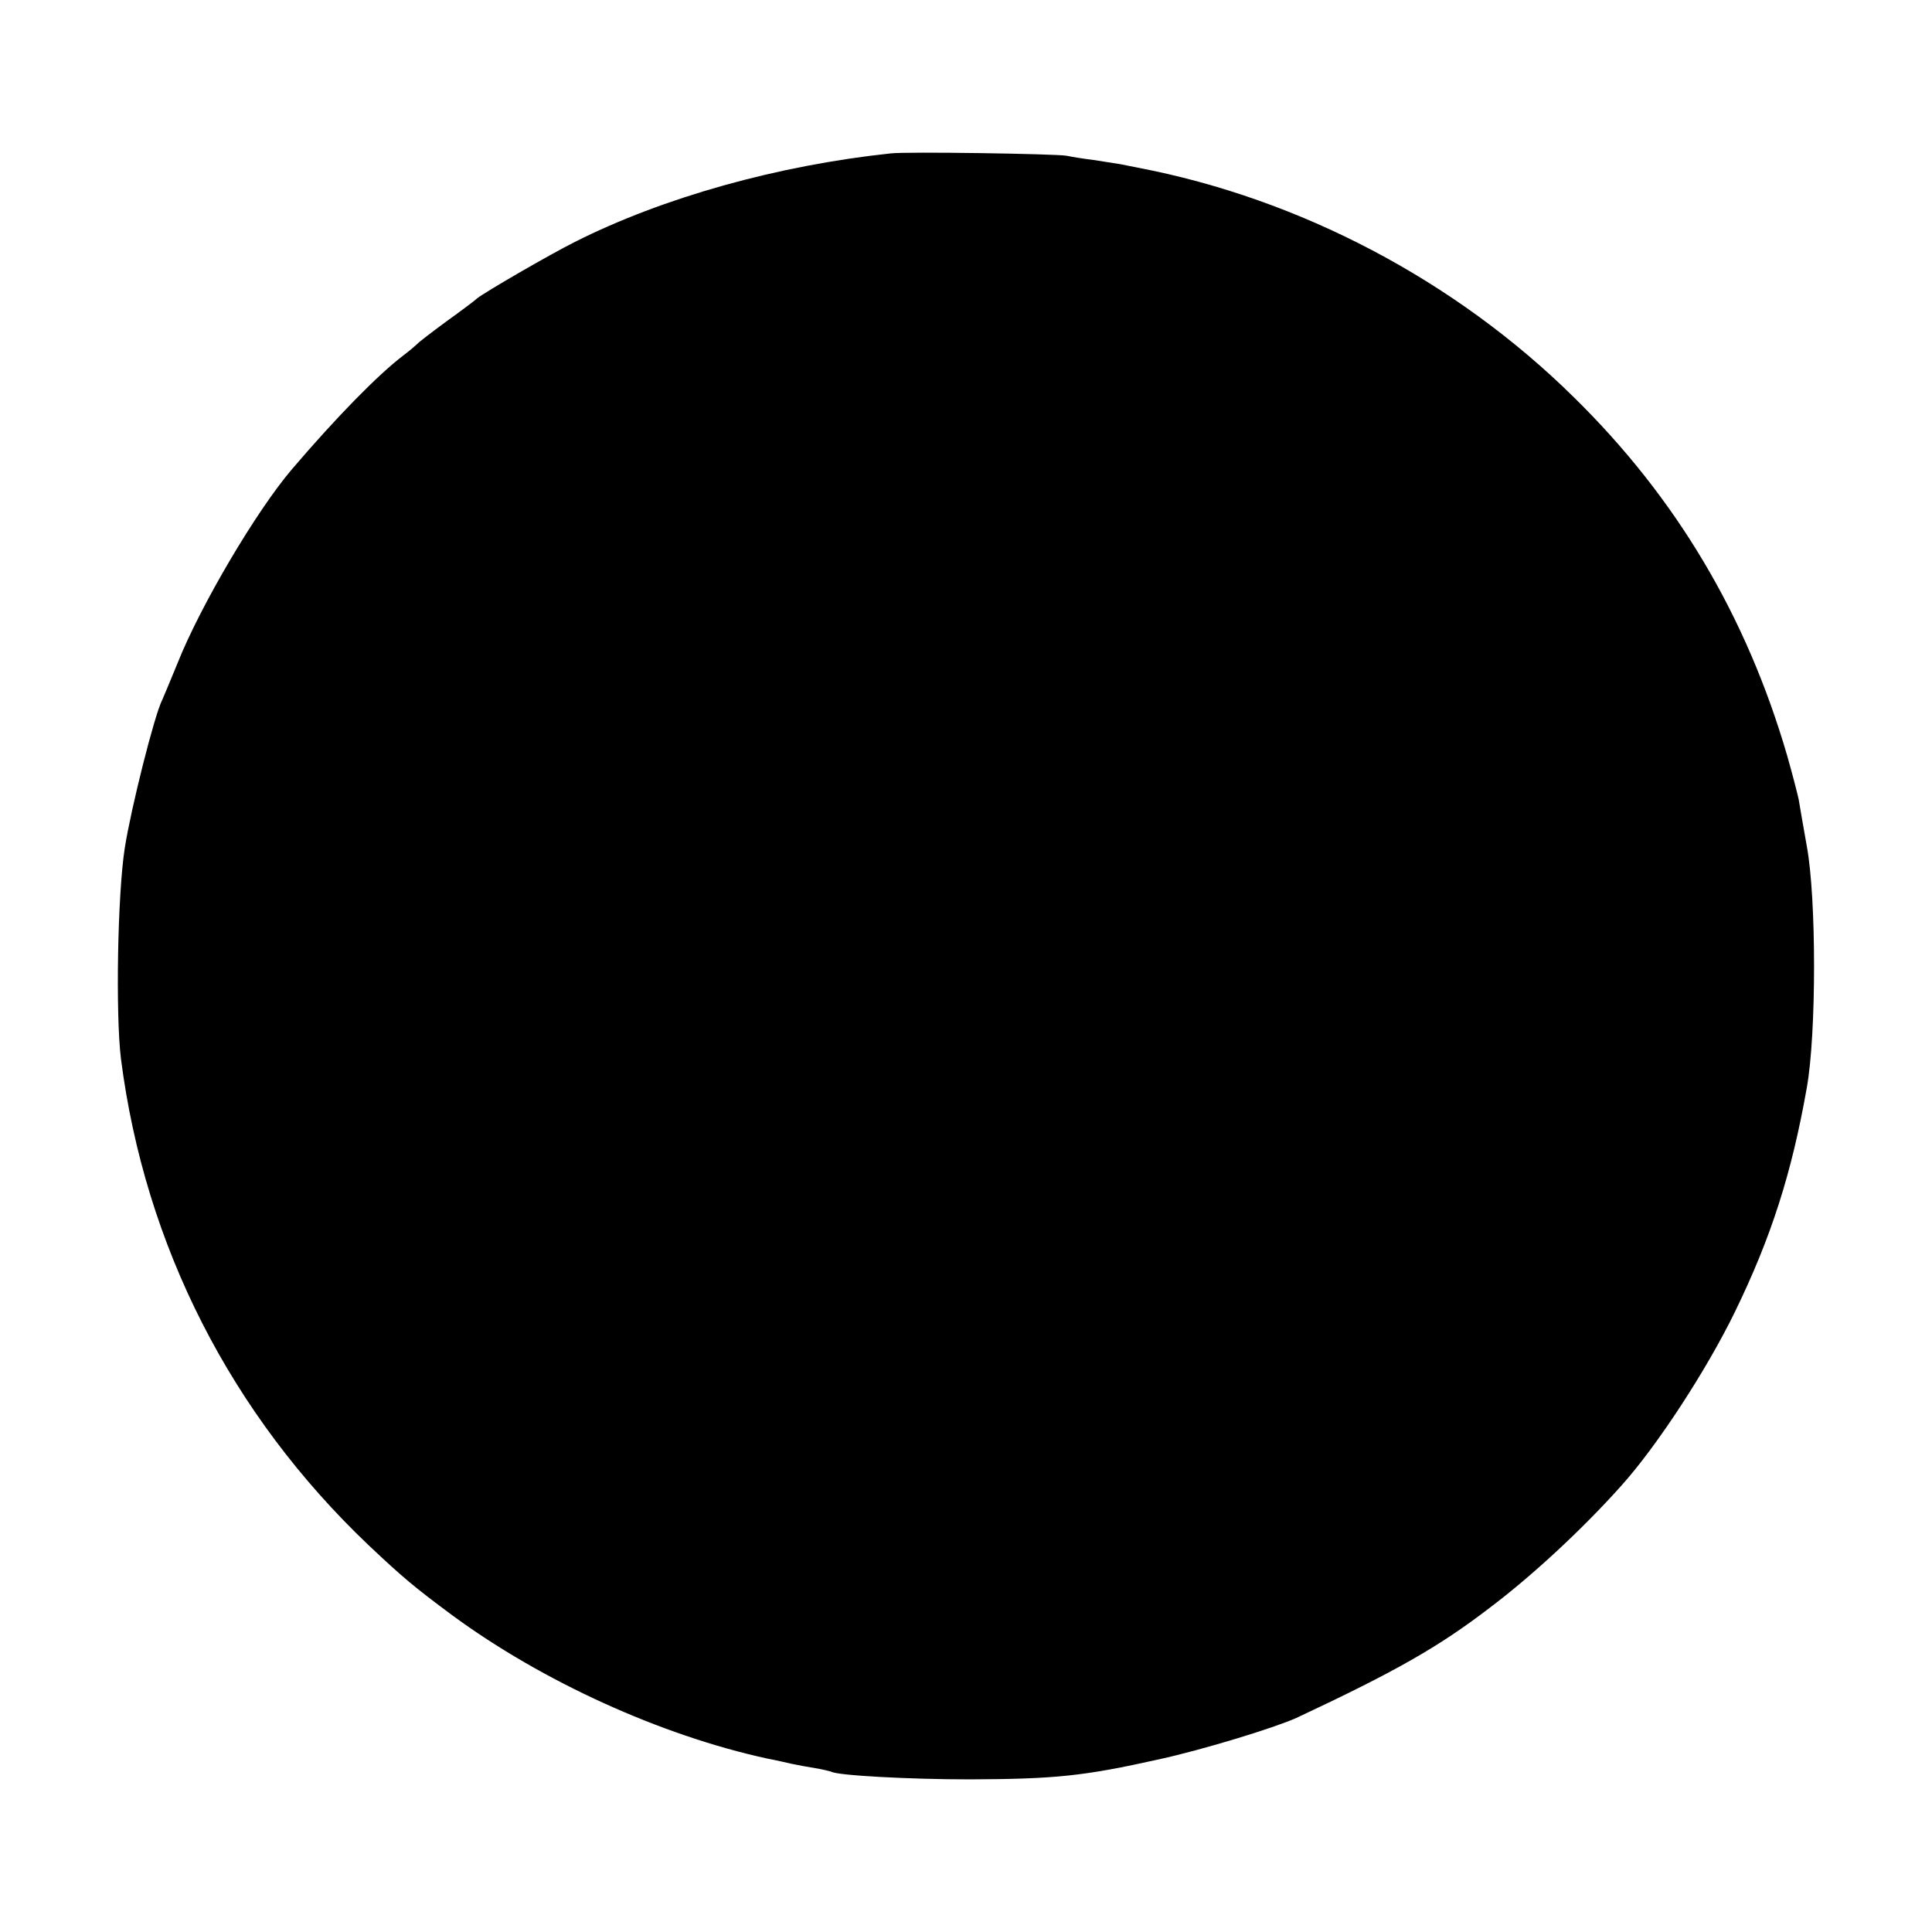
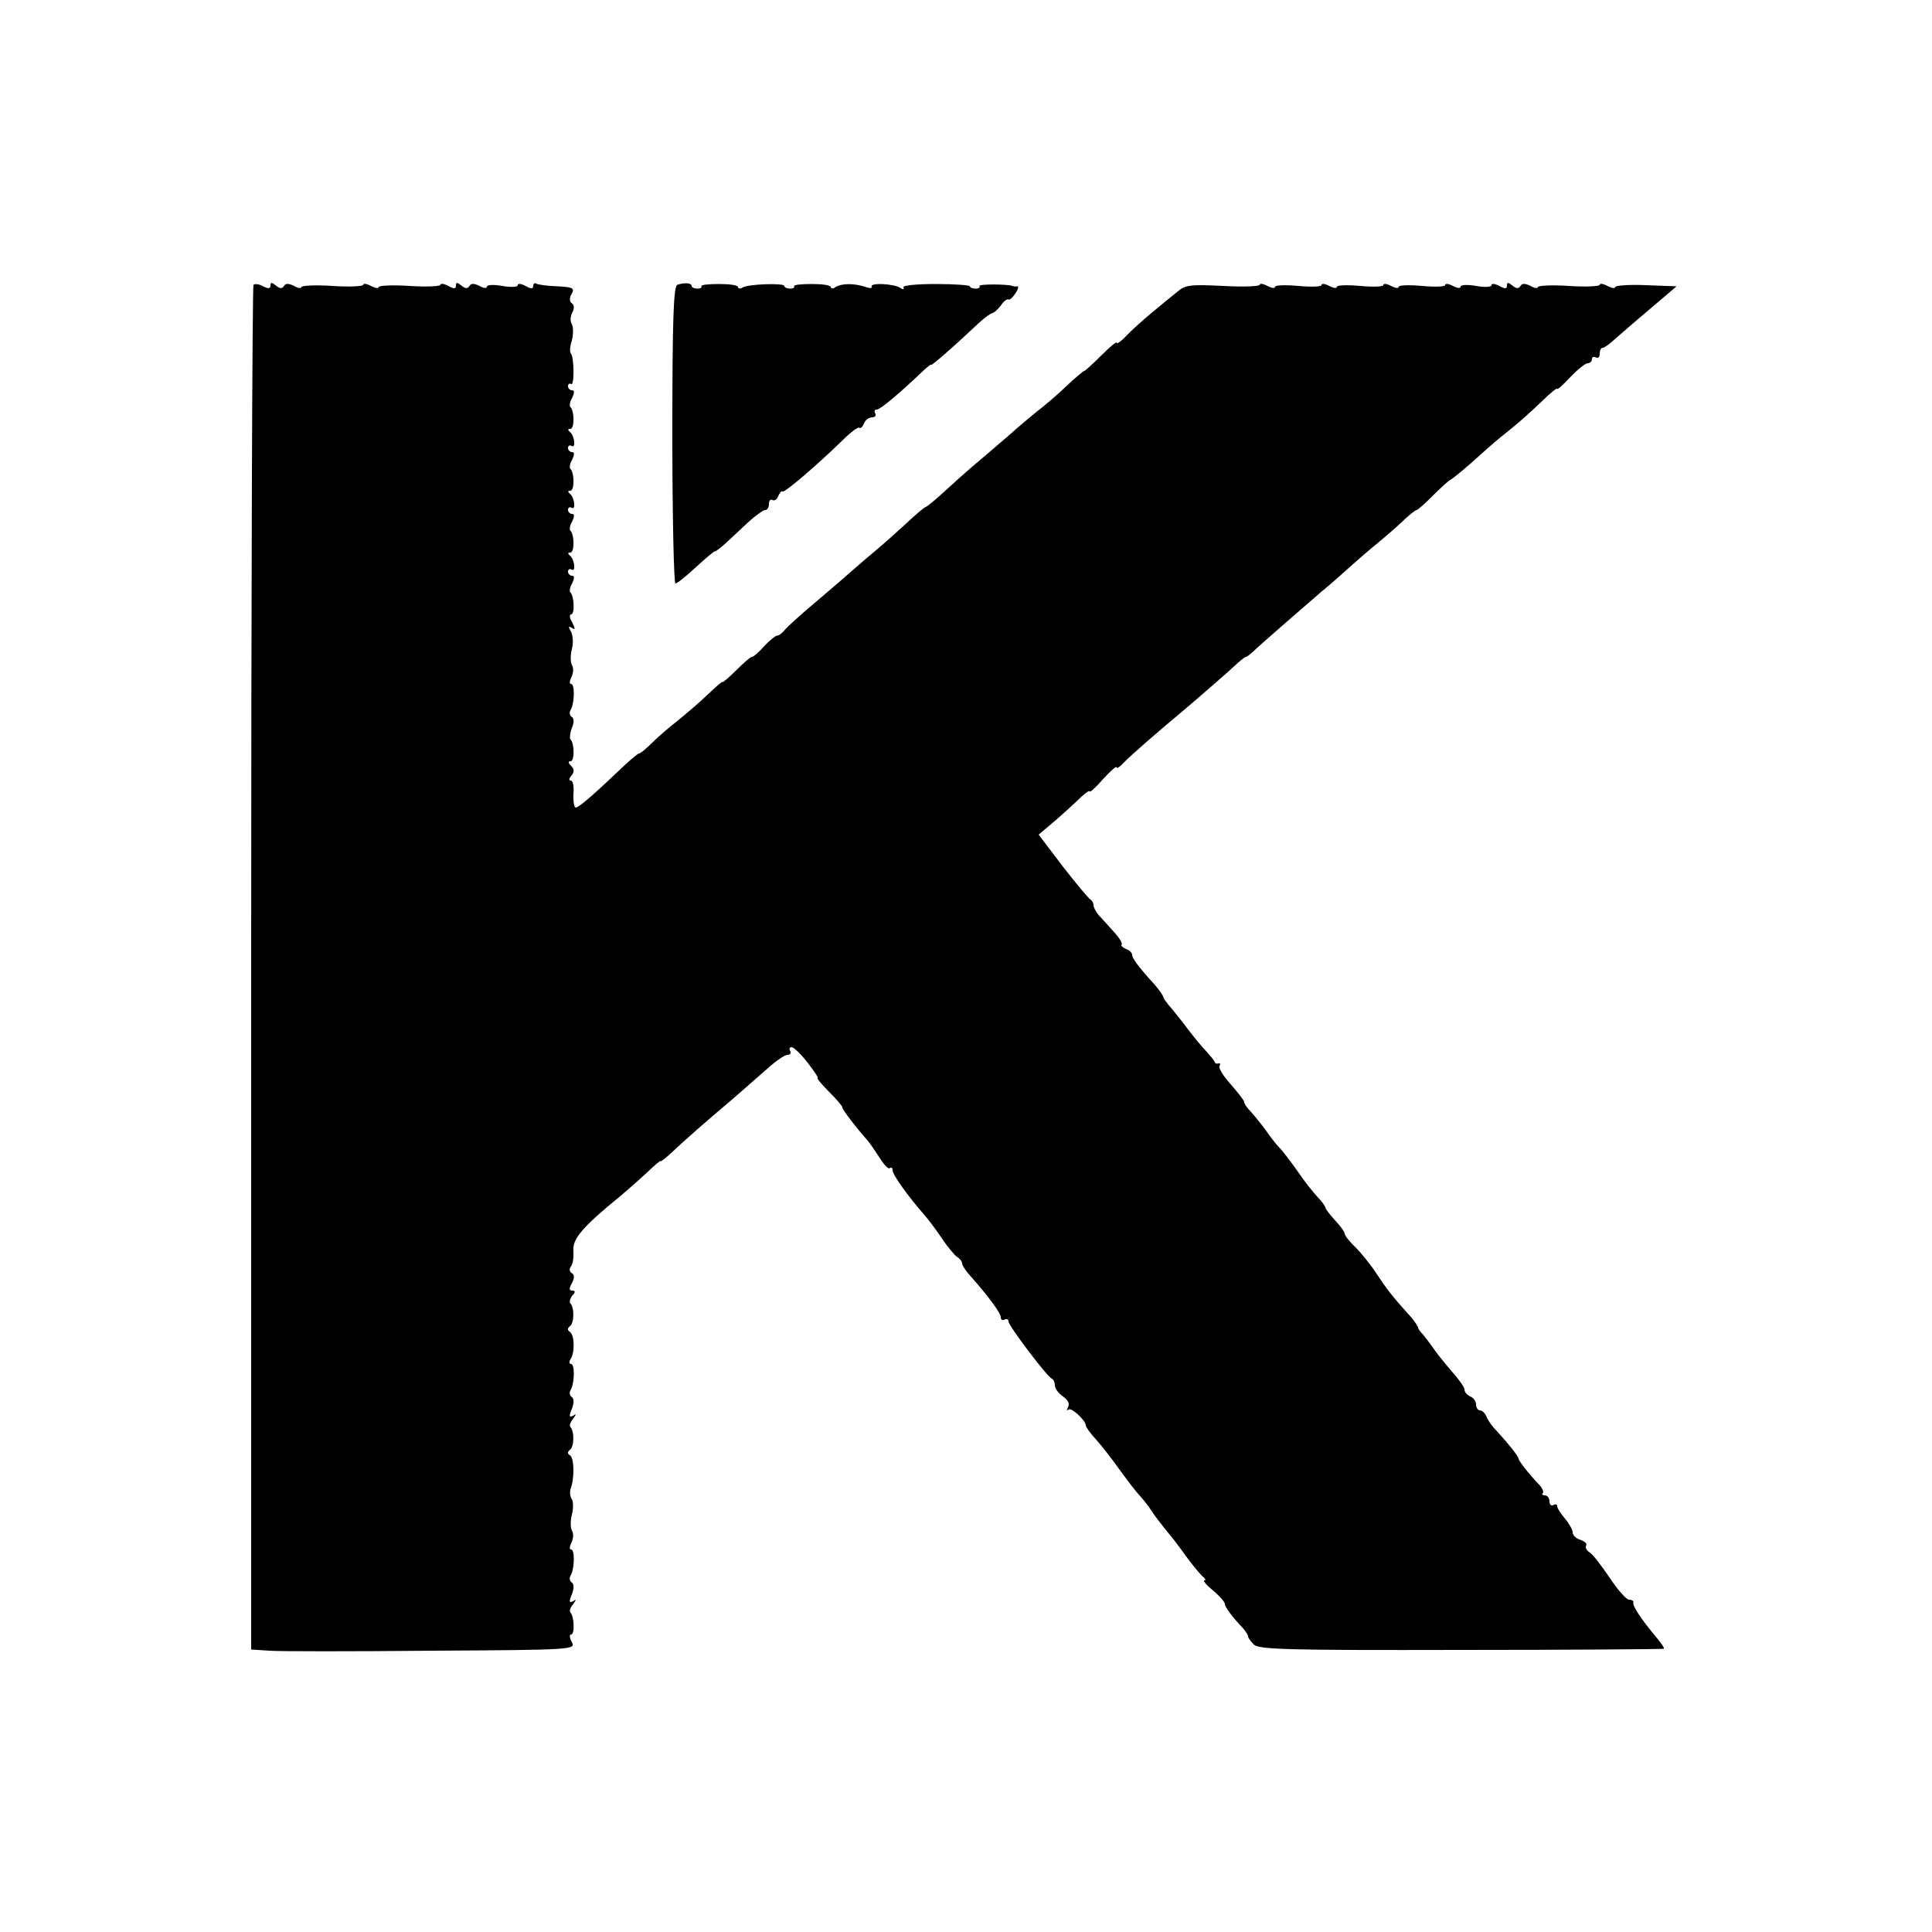
<svg xmlns="http://www.w3.org/2000/svg" version="1.0" width="500pt" height="500pt" viewBox="0 0 500 500" preserveAspectRatio="xMidYMid meet">
  <g transform="translate(0,500) scale(0.1,-0.1)" fill="#000000" stroke="none">
-     <path d="M2305 4603 c-292 -31 -589 -114 -817 -229 -66 -33 -233 -130 -253 -146 -5 -5 -41 -32 -80 -60 -38 -28 -72 -54 -75 -58 -3 -3 -18 -16 -35 -29 -65 -49 -174 -160 -290 -296 -92 -108 -236 -352 -295 -500 -18 -44 -36 -87 -40 -96 -20 -38 -81 -281 -97 -383 -19 -121 -24 -432 -10 -546 62 -484 285 -921 642 -1260 88 -83 118 -108 215 -180 234 -172 540 -311 815 -371 22 -4 51 -11 65 -14 14 -3 41 -8 60 -11 19 -3 38 -8 41 -9 15 -10 204 -20 359 -20 220 1 293 8 490 52 114 25 297 81 355 107 256 120 367 183 499 284 109 82 240 203 341 316 93 103 222 301 295 451 94 193 147 359 186 580 25 140 25 490 0 625 -9 52 -19 107 -21 121 -3 14 -16 65 -30 114 -105 360 -286 666 -552 927 -306 302 -709 514 -1128 594 -11 2 -31 6 -45 9 -14 2 -45 7 -70 11 -25 3 -56 8 -70 11 -31 5 -413 11 -455 6z" />
+     <path d="M656 4263 c-3 -3 -6 -800 -6 -1769 l0 -1763 48 -3 c26 -2 215 -2 420 0 367 2 372 3 362 22 -6 11 -7 20 -2 20 10 0 8 48 -2 57 -3 4 0 13 7 21 9 13 9 14 0 8 -10 -5 -11 -1 -3 18 6 16 6 27 -1 31 -5 4 -6 12 -2 18 10 17 11 67 1 67 -5 0 -4 8 1 18 5 10 6 24 1 31 -4 8 -4 26 0 41 4 15 4 33 0 40 -5 7 -6 20 -3 28 10 26 9 77 -1 85 -8 5 -8 9 -1 15 11 7 12 48 1 59 -3 3 0 13 7 21 9 13 9 14 0 8 -10 -5 -11 -1 -3 18 6 16 6 27 -1 31 -5 4 -6 12 -2 18 10 17 11 67 1 67 -5 0 -6 6 -1 13 11 18 10 61 -2 70 -7 5 -7 9 0 15 11 7 12 48 1 59 -3 3 -1 12 5 20 9 9 8 13 0 13 -8 0 -9 5 -1 19 7 14 7 22 0 26 -7 4 -7 12 -2 18 5 7 7 25 6 41 -3 30 26 63 122 141 20 17 52 45 70 62 19 18 34 31 34 28 0 -2 13 8 29 23 31 29 79 72 162 142 29 25 68 60 88 77 20 18 42 33 49 33 7 0 10 5 7 10 -3 6 -2 10 4 10 5 0 24 -18 41 -40 17 -22 29 -40 26 -40 -3 0 10 -16 29 -35 19 -19 35 -37 35 -41 0 -6 37 -54 64 -84 7 -8 22 -30 33 -47 11 -18 23 -30 26 -26 4 3 7 1 7 -6 0 -11 40 -67 82 -115 10 -11 30 -38 45 -60 15 -23 34 -45 40 -49 7 -4 13 -12 13 -17 0 -5 10 -20 23 -34 45 -51 77 -94 77 -105 0 -7 5 -9 10 -6 5 3 10 1 10 -5 0 -11 100 -143 112 -148 5 -2 8 -10 8 -17 0 -8 9 -21 21 -29 13 -9 18 -19 13 -28 -4 -7 -4 -10 1 -6 7 7 45 -28 45 -41 0 -4 12 -21 28 -38 15 -17 43 -53 62 -80 19 -26 41 -55 50 -64 8 -9 22 -26 30 -39 8 -12 23 -32 32 -43 10 -12 21 -26 26 -32 4 -5 21 -28 37 -50 17 -22 34 -43 40 -47 5 -4 6 -8 2 -8 -5 0 5 -12 22 -26 17 -14 31 -30 31 -35 0 -8 20 -35 48 -64 6 -8 12 -16 12 -20 0 -4 7 -13 15 -21 12 -13 91 -15 536 -14 288 0 524 2 525 3 2 2 -7 15 -19 29 -39 47 -62 81 -60 90 2 4 -3 8 -11 8 -7 0 -30 26 -51 58 -21 31 -44 61 -52 65 -7 5 -11 12 -8 17 3 5 -4 11 -15 15 -11 3 -20 12 -20 19 0 7 -9 23 -20 36 -11 13 -20 27 -20 32 0 5 -4 6 -10 3 -5 -3 -10 1 -10 9 0 9 -5 16 -12 16 -6 0 -9 3 -5 6 3 3 -2 14 -11 23 -26 27 -52 61 -52 66 0 6 -28 41 -56 71 -12 12 -24 29 -27 38 -4 9 -11 16 -17 16 -5 0 -10 7 -10 15 0 9 -7 18 -15 21 -8 4 -15 11 -15 18 0 6 -15 27 -33 47 -17 20 -39 47 -47 59 -8 12 -21 28 -27 36 -7 7 -13 15 -13 18 0 3 -8 15 -17 26 -47 52 -60 68 -88 110 -16 25 -42 57 -57 72 -16 15 -28 31 -28 35 0 5 -11 20 -25 35 -14 15 -25 30 -25 33 0 3 -9 16 -21 28 -11 12 -35 42 -51 66 -17 24 -38 52 -47 61 -9 9 -25 30 -36 46 -11 15 -28 36 -37 46 -10 10 -18 21 -18 26 0 4 -16 24 -35 46 -19 21 -32 42 -29 47 3 5 2 8 -3 7 -4 -2 -9 0 -10 5 -2 4 -11 15 -20 25 -10 10 -29 33 -43 51 -14 19 -35 45 -47 60 -13 14 -23 29 -23 32 0 3 -10 17 -22 31 -42 46 -58 68 -58 77 0 5 -7 12 -16 15 -9 4 -14 9 -11 12 2 3 -6 17 -20 32 -13 15 -31 34 -39 43 -8 9 -14 21 -14 27 0 5 -4 12 -8 14 -4 2 -36 40 -71 85 l-63 83 32 27 c19 16 48 42 67 60 18 18 33 29 33 25 0 -4 16 10 35 32 19 21 35 35 35 30 0 -4 8 1 18 12 17 18 93 84 152 133 45 38 123 106 142 124 10 9 20 17 23 17 2 0 15 10 28 23 30 27 107 94 166 145 25 20 59 51 77 67 19 17 50 44 70 60 20 17 50 42 66 58 16 15 31 27 34 27 3 0 22 17 43 38 20 20 40 38 44 40 7 3 42 32 86 72 15 14 47 41 70 59 24 19 60 52 82 73 21 21 39 35 39 32 0 -4 15 10 34 30 19 20 39 36 45 36 6 0 11 5 11 11 0 5 4 7 10 4 6 -3 10 1 10 9 0 9 3 16 8 16 4 0 18 10 32 23 14 12 55 48 92 79 l67 57 -80 3 c-43 2 -79 -1 -79 -5 0 -4 -9 -3 -20 3 -11 6 -20 7 -20 3 0 -4 -36 -6 -80 -3 -44 3 -80 1 -80 -3 0 -4 -9 -3 -19 3 -14 7 -22 7 -26 0 -5 -8 -11 -7 -21 1 -11 9 -14 9 -14 0 0 -9 -5 -9 -20 -1 -11 6 -20 7 -20 2 0 -5 -18 -6 -40 -2 -22 4 -40 3 -40 -2 0 -5 -9 -4 -20 2 -11 6 -20 7 -20 2 0 -4 -27 -5 -60 -2 -33 3 -60 2 -60 -2 0 -5 -9 -4 -20 2 -11 6 -20 7 -20 2 0 -4 -27 -5 -60 -2 -33 3 -60 2 -60 -2 0 -5 -9 -4 -20 2 -11 6 -20 7 -20 2 0 -4 -27 -5 -60 -2 -33 3 -60 2 -60 -2 0 -5 -9 -4 -20 2 -11 6 -20 7 -20 3 0 -4 -42 -6 -94 -3 -85 4 -98 3 -119 -15 -14 -11 -44 -36 -67 -55 -23 -19 -53 -46 -66 -60 -13 -14 -24 -21 -24 -17 0 4 -18 -11 -40 -33 -22 -22 -42 -40 -44 -40 -2 0 -24 -18 -48 -41 -23 -22 -56 -50 -72 -62 -15 -12 -40 -33 -55 -46 -14 -13 -51 -44 -81 -70 -30 -25 -69 -59 -87 -76 -47 -43 -62 -55 -69 -58 -3 -1 -26 -20 -49 -42 -24 -22 -62 -56 -85 -75 -23 -19 -51 -44 -64 -55 -12 -11 -51 -44 -86 -74 -36 -30 -71 -62 -78 -70 -7 -9 -16 -16 -21 -16 -4 0 -19 -12 -33 -27 -14 -16 -28 -28 -32 -28 -4 0 -22 -16 -41 -35 -19 -19 -35 -32 -35 -30 0 3 -17 -12 -39 -33 -21 -20 -56 -50 -77 -67 -21 -16 -51 -42 -66 -57 -16 -16 -31 -28 -34 -28 -3 0 -20 -14 -37 -30 -82 -78 -119 -110 -127 -110 -4 0 -7 16 -6 35 2 19 -1 35 -7 35 -5 0 -5 5 2 13 8 10 7 17 -1 25 -8 8 -8 12 -1 12 10 0 10 47 -1 57 -2 3 -1 16 4 29 6 14 6 26 -1 29 -5 4 -6 12 -2 18 10 17 11 67 1 67 -5 0 -4 8 1 18 5 10 6 24 1 31 -4 8 -4 26 0 41 4 15 3 34 -2 45 -8 13 -7 16 2 10 9 -6 9 -3 1 14 -7 11 -8 21 -3 21 10 0 8 48 -2 57 -3 3 -1 14 5 24 6 13 6 19 -1 19 -5 0 -10 5 -10 11 0 5 4 8 9 5 12 -8 8 27 -4 36 -6 5 -6 8 1 8 11 0 11 46 0 57 -3 3 -1 14 5 24 6 13 6 19 -1 19 -5 0 -10 5 -10 11 0 5 4 8 9 5 12 -8 8 27 -4 36 -6 5 -6 8 1 8 11 0 11 46 0 57 -3 3 -1 14 5 24 6 13 6 19 -1 19 -5 0 -10 5 -10 11 0 5 4 8 9 5 12 -8 8 27 -4 36 -6 5 -6 8 1 8 11 0 11 46 0 57 -3 3 -1 14 5 24 6 13 6 19 -1 19 -5 0 -10 5 -10 11 0 5 4 8 8 5 9 -5 8 71 -1 80 -3 3 -2 18 3 33 4 16 4 34 0 42 -5 7 -4 21 1 30 6 11 5 20 -1 24 -6 4 -7 13 -1 24 9 15 4 18 -36 20 -26 1 -50 4 -55 7 -4 3 -8 0 -8 -6 0 -8 -6 -8 -20 0 -11 6 -20 7 -20 2 0 -5 -18 -6 -40 -2 -22 4 -40 3 -40 -2 0 -5 -9 -4 -19 2 -14 7 -22 7 -26 0 -5 -8 -11 -7 -21 1 -11 9 -14 9 -14 0 0 -9 -5 -9 -20 -1 -11 6 -20 7 -20 3 0 -4 -36 -6 -80 -3 -44 3 -80 1 -80 -3 0 -4 -9 -3 -20 3 -11 6 -20 7 -20 3 0 -4 -36 -6 -80 -3 -44 3 -80 1 -80 -3 0 -4 -9 -3 -19 3 -14 7 -22 7 -26 0 -5 -8 -11 -7 -21 1 -11 9 -14 9 -14 0 0 -8 -5 -9 -19 -2 -10 6 -21 7 -25 4z" />
+     <path d="M1753 4263 c-10 -4 -13 -90 -13 -389 0 -211 4 -384 8 -384 5 0 29 20 55 44 26 24 47 41 47 39 0 -2 12 7 28 21 15 14 42 39 60 56 18 16 37 30 42 30 6 0 10 7 10 16 0 8 4 13 9 10 5 -3 12 1 15 10 4 9 9 15 11 12 5 -4 86 65 156 133 21 21 40 35 43 32 3 -3 8 2 12 11 3 9 13 16 21 16 8 0 11 5 8 10 -3 6 -2 10 4 10 9 0 58 41 123 103 10 9 18 15 18 13 0 -4 64 52 122 107 16 15 33 27 37 27 3 0 13 9 21 19 7 11 16 18 20 16 3 -2 11 5 18 16 7 10 9 19 5 18 -5 -1 -10 0 -13 1 -13 5 -88 5 -85 0 2 -4 -2 -7 -10 -7 -8 0 -15 3 -15 6 0 3 -40 6 -89 6 -51 0 -87 -4 -83 -9 3 -5 -1 -6 -8 -1 -17 11 -80 14 -74 3 3 -4 -5 -5 -18 0 -29 9 -59 9 -76 -1 -6 -5 -12 -4 -12 0 0 5 -22 8 -49 8 -27 0 -48 -2 -46 -6 2 -3 -2 -6 -10 -6 -8 0 -15 3 -15 7 0 8 -94 5 -108 -4 -7 -4 -12 -3 -12 1 0 5 -22 8 -49 8 -27 0 -48 -2 -46 -6 2 -3 -2 -6 -10 -6 -8 0 -15 3 -15 7 0 8 -19 9 -37 3z" />
  </g>
</svg>
